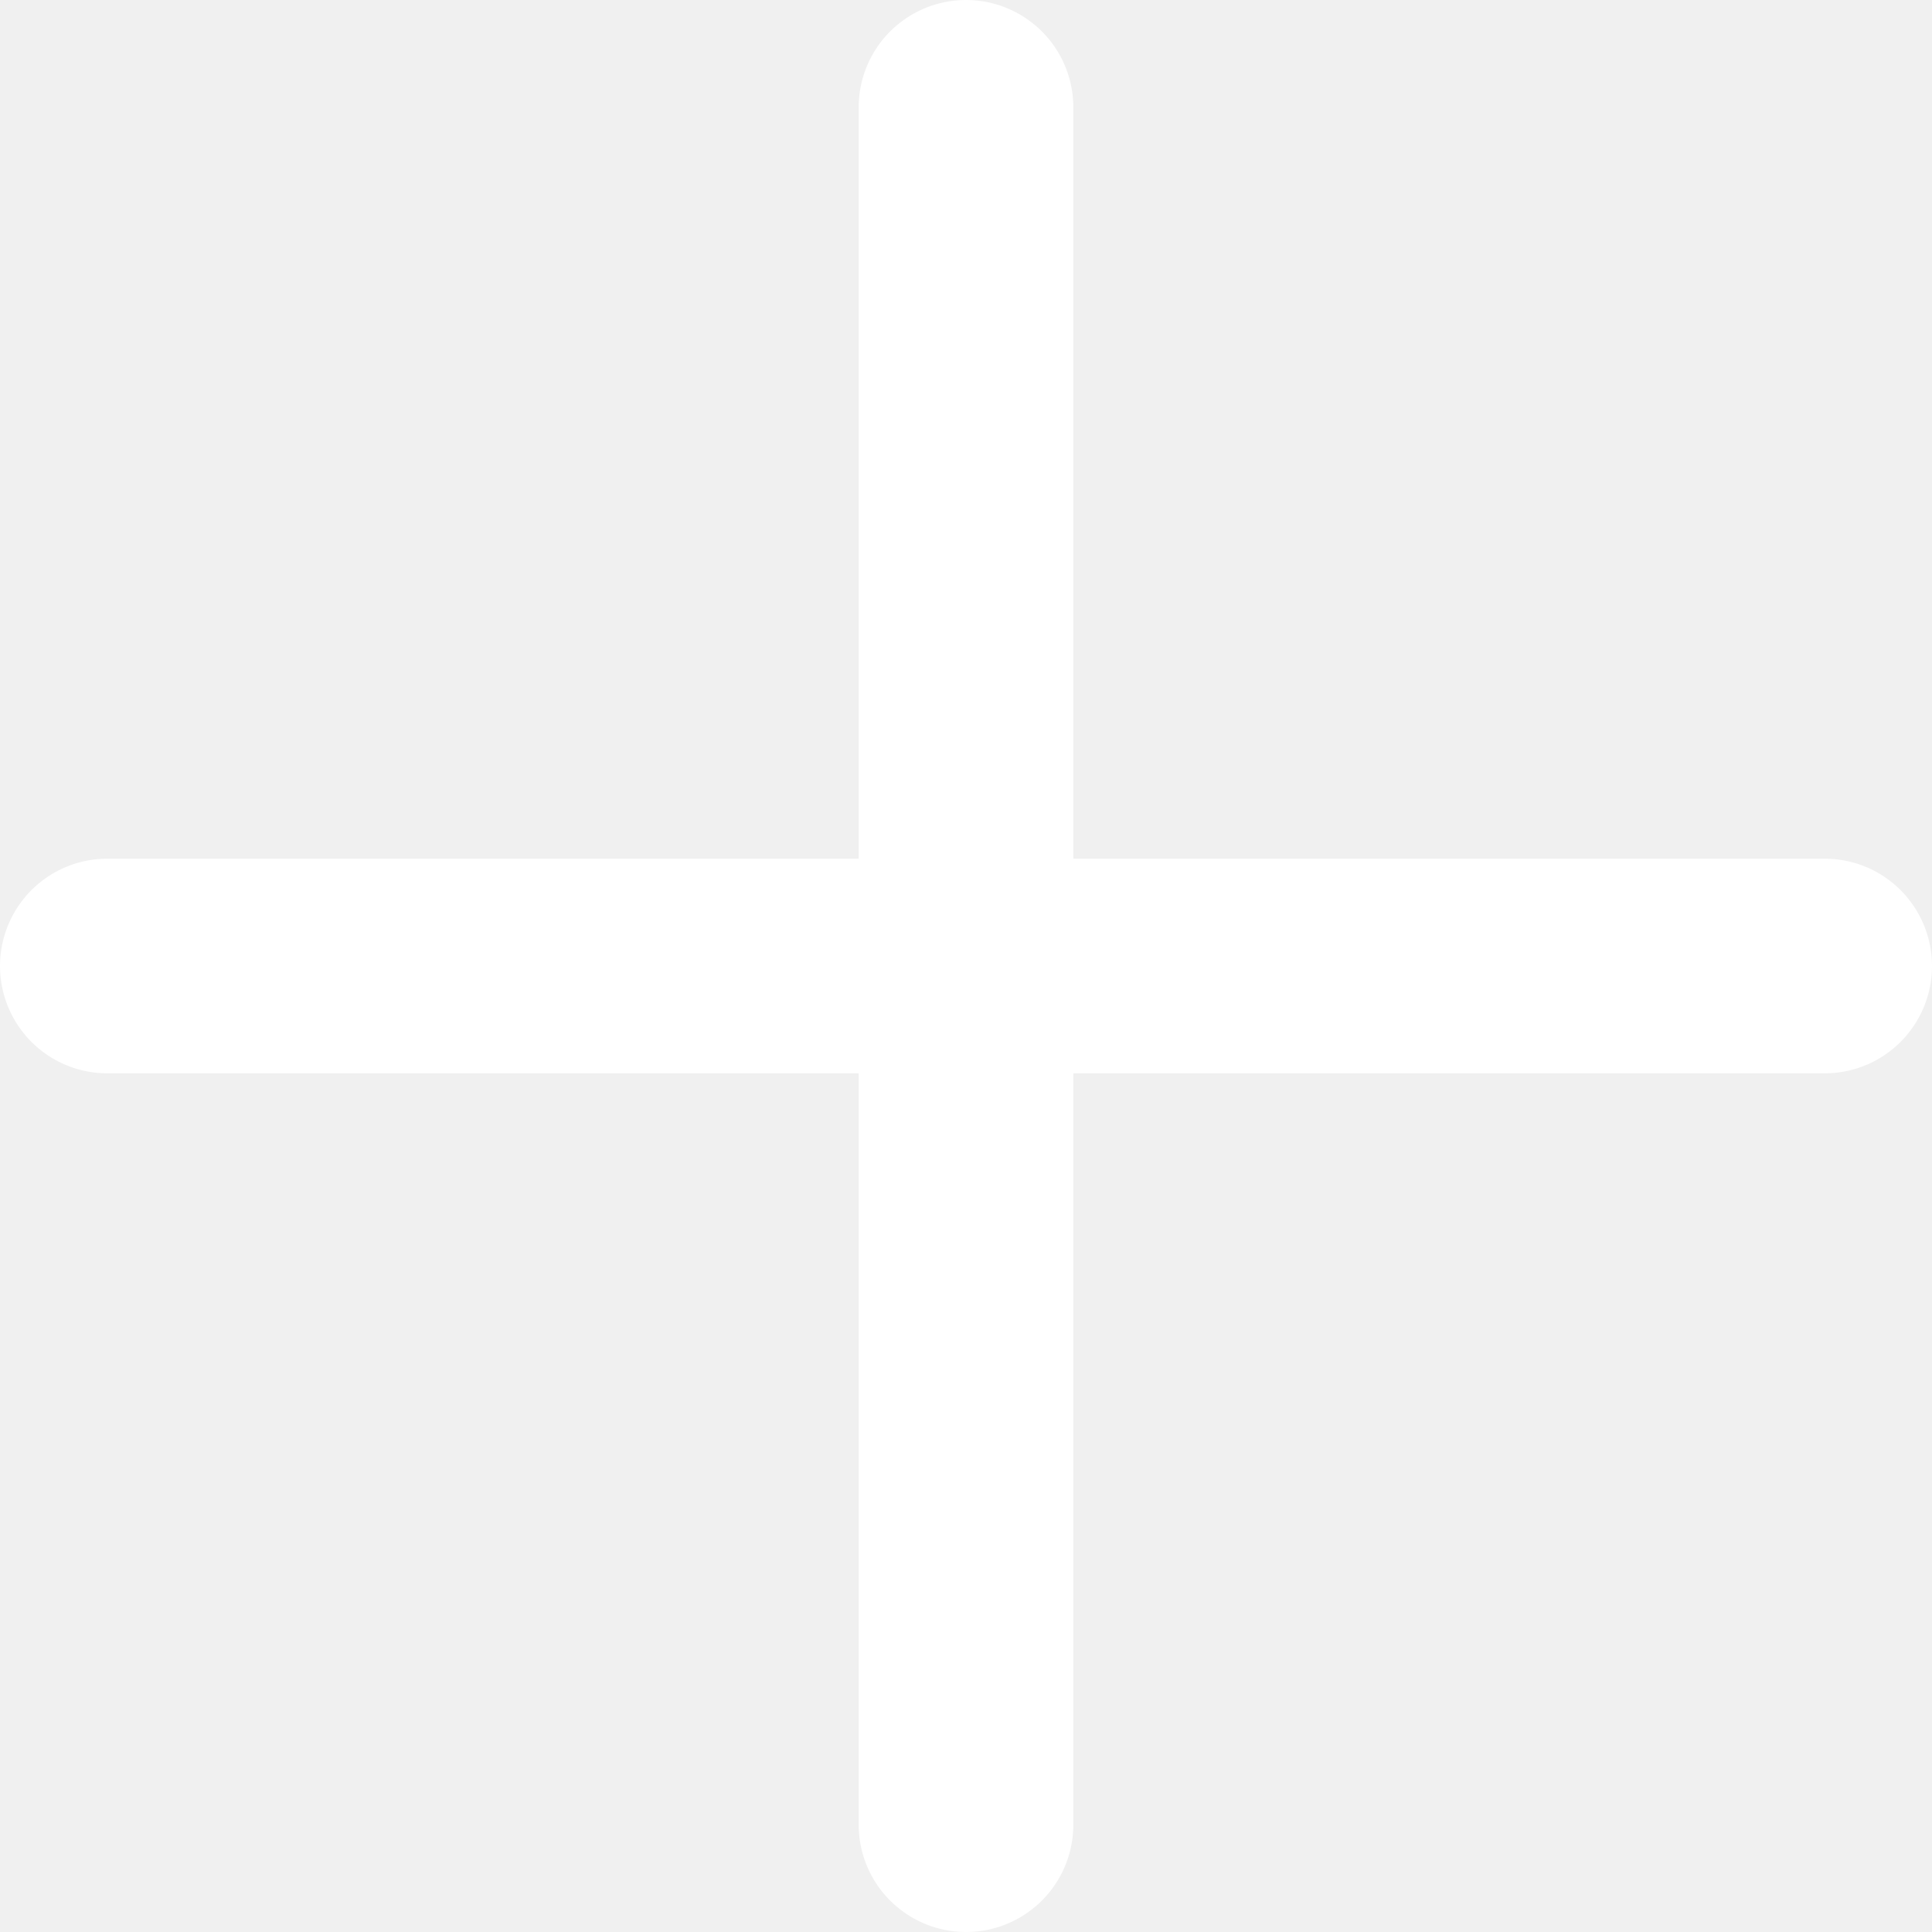
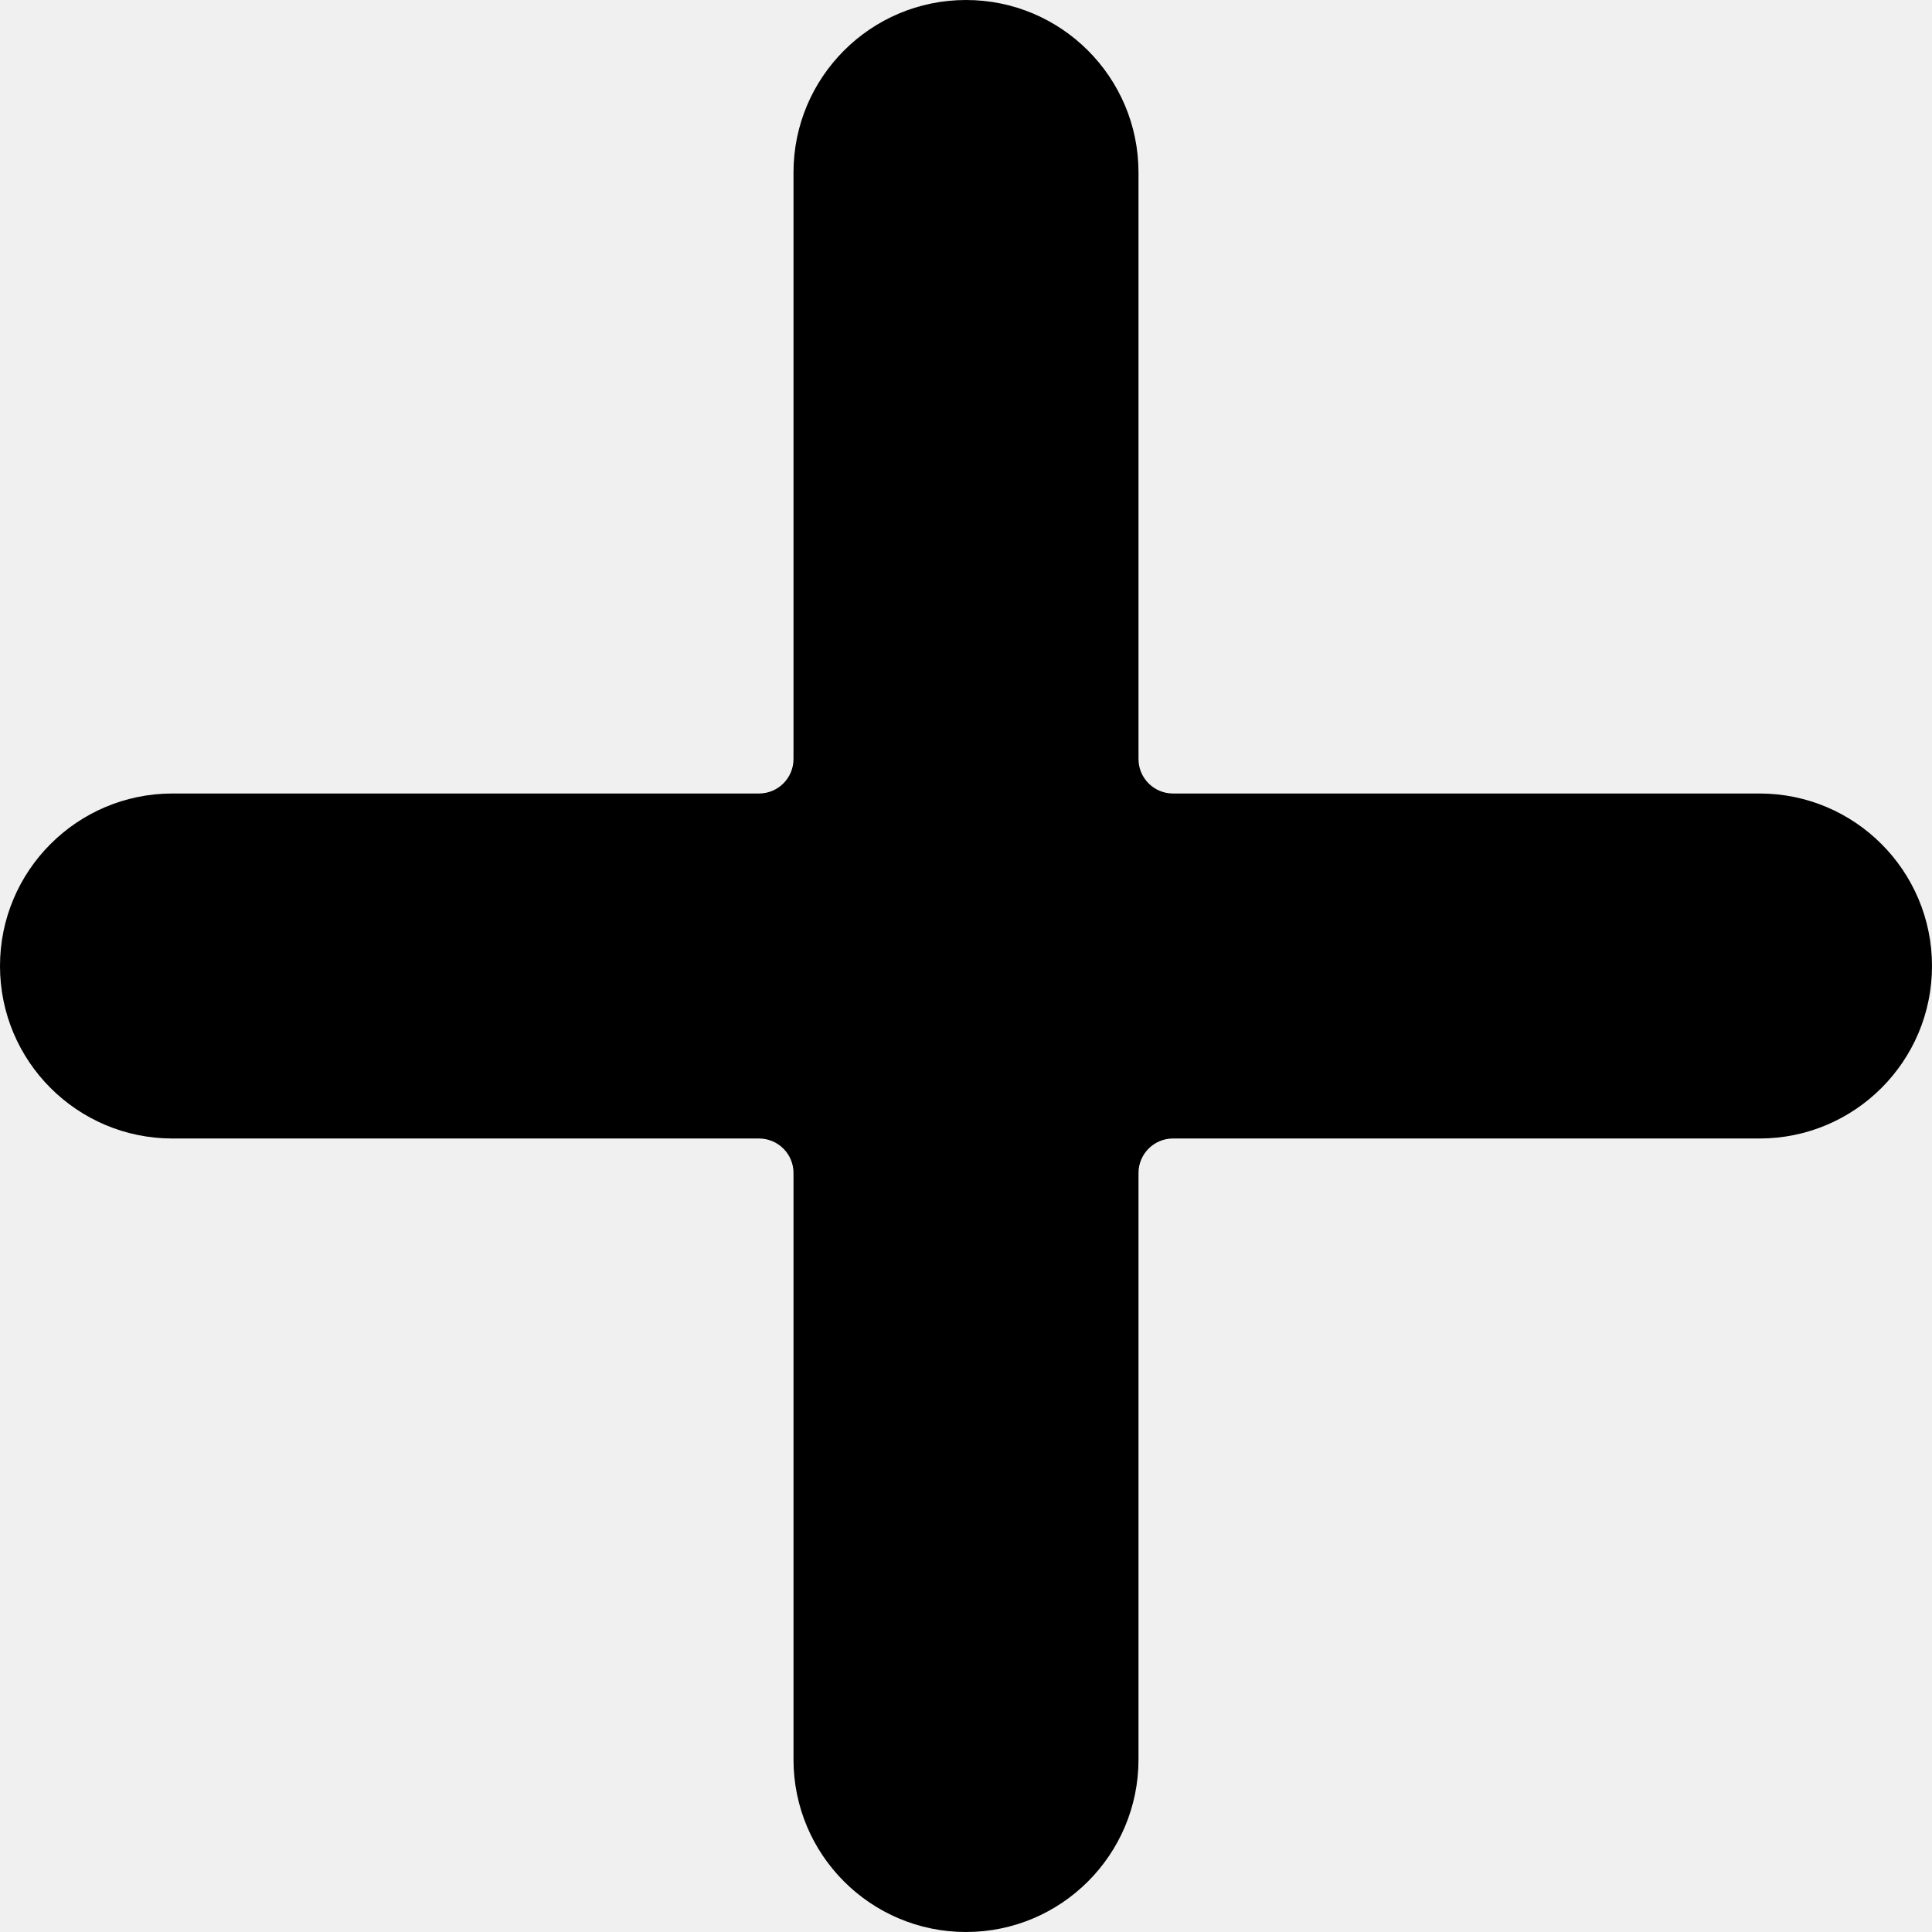
- <svg xmlns="http://www.w3.org/2000/svg" width="18" height="18" viewBox="0 0 18 18">
-   <g id="Сгруппировать_5261" data-name="Сгруппировать 5261" transform="translate(-697.5 -1683.5)">
-     <line id="Линия_12" data-name="Линия 12" x2="16" transform="translate(698.5 1692.5)" stroke="#fff" stroke-linecap="round" stroke-linejoin="round" stroke-width="2" />
-     <line id="Линия_13" data-name="Линия 13" y2="16" transform="translate(706.5 1684.5)" stroke="#fff" stroke-linecap="round" stroke-linejoin="round" stroke-width="2" />
-   </g>
+ <svg xmlns="http://www.w3.org/2000/svg" height="448pt" viewBox="0 0 448 448" width="448pt">
+   <path d="m408 184h-136c-4.418 0-8-3.582-8-8v-136c0-22.09-17.91-40-40-40s-40 17.91-40 40v136c0 4.418-3.582 8-8 8h-136c-22.09 0-40 17.91-40 40s17.91 40 40 40h136c4.418 0 8 3.582 8 8v136c0 22.09 17.91 40 40 40s40-17.91 40-40v-136c0-4.418 3.582-8 8-8h136c22.09 0 40-17.91 40-40s-17.91-40-40-40zm0 0" />
</svg>
